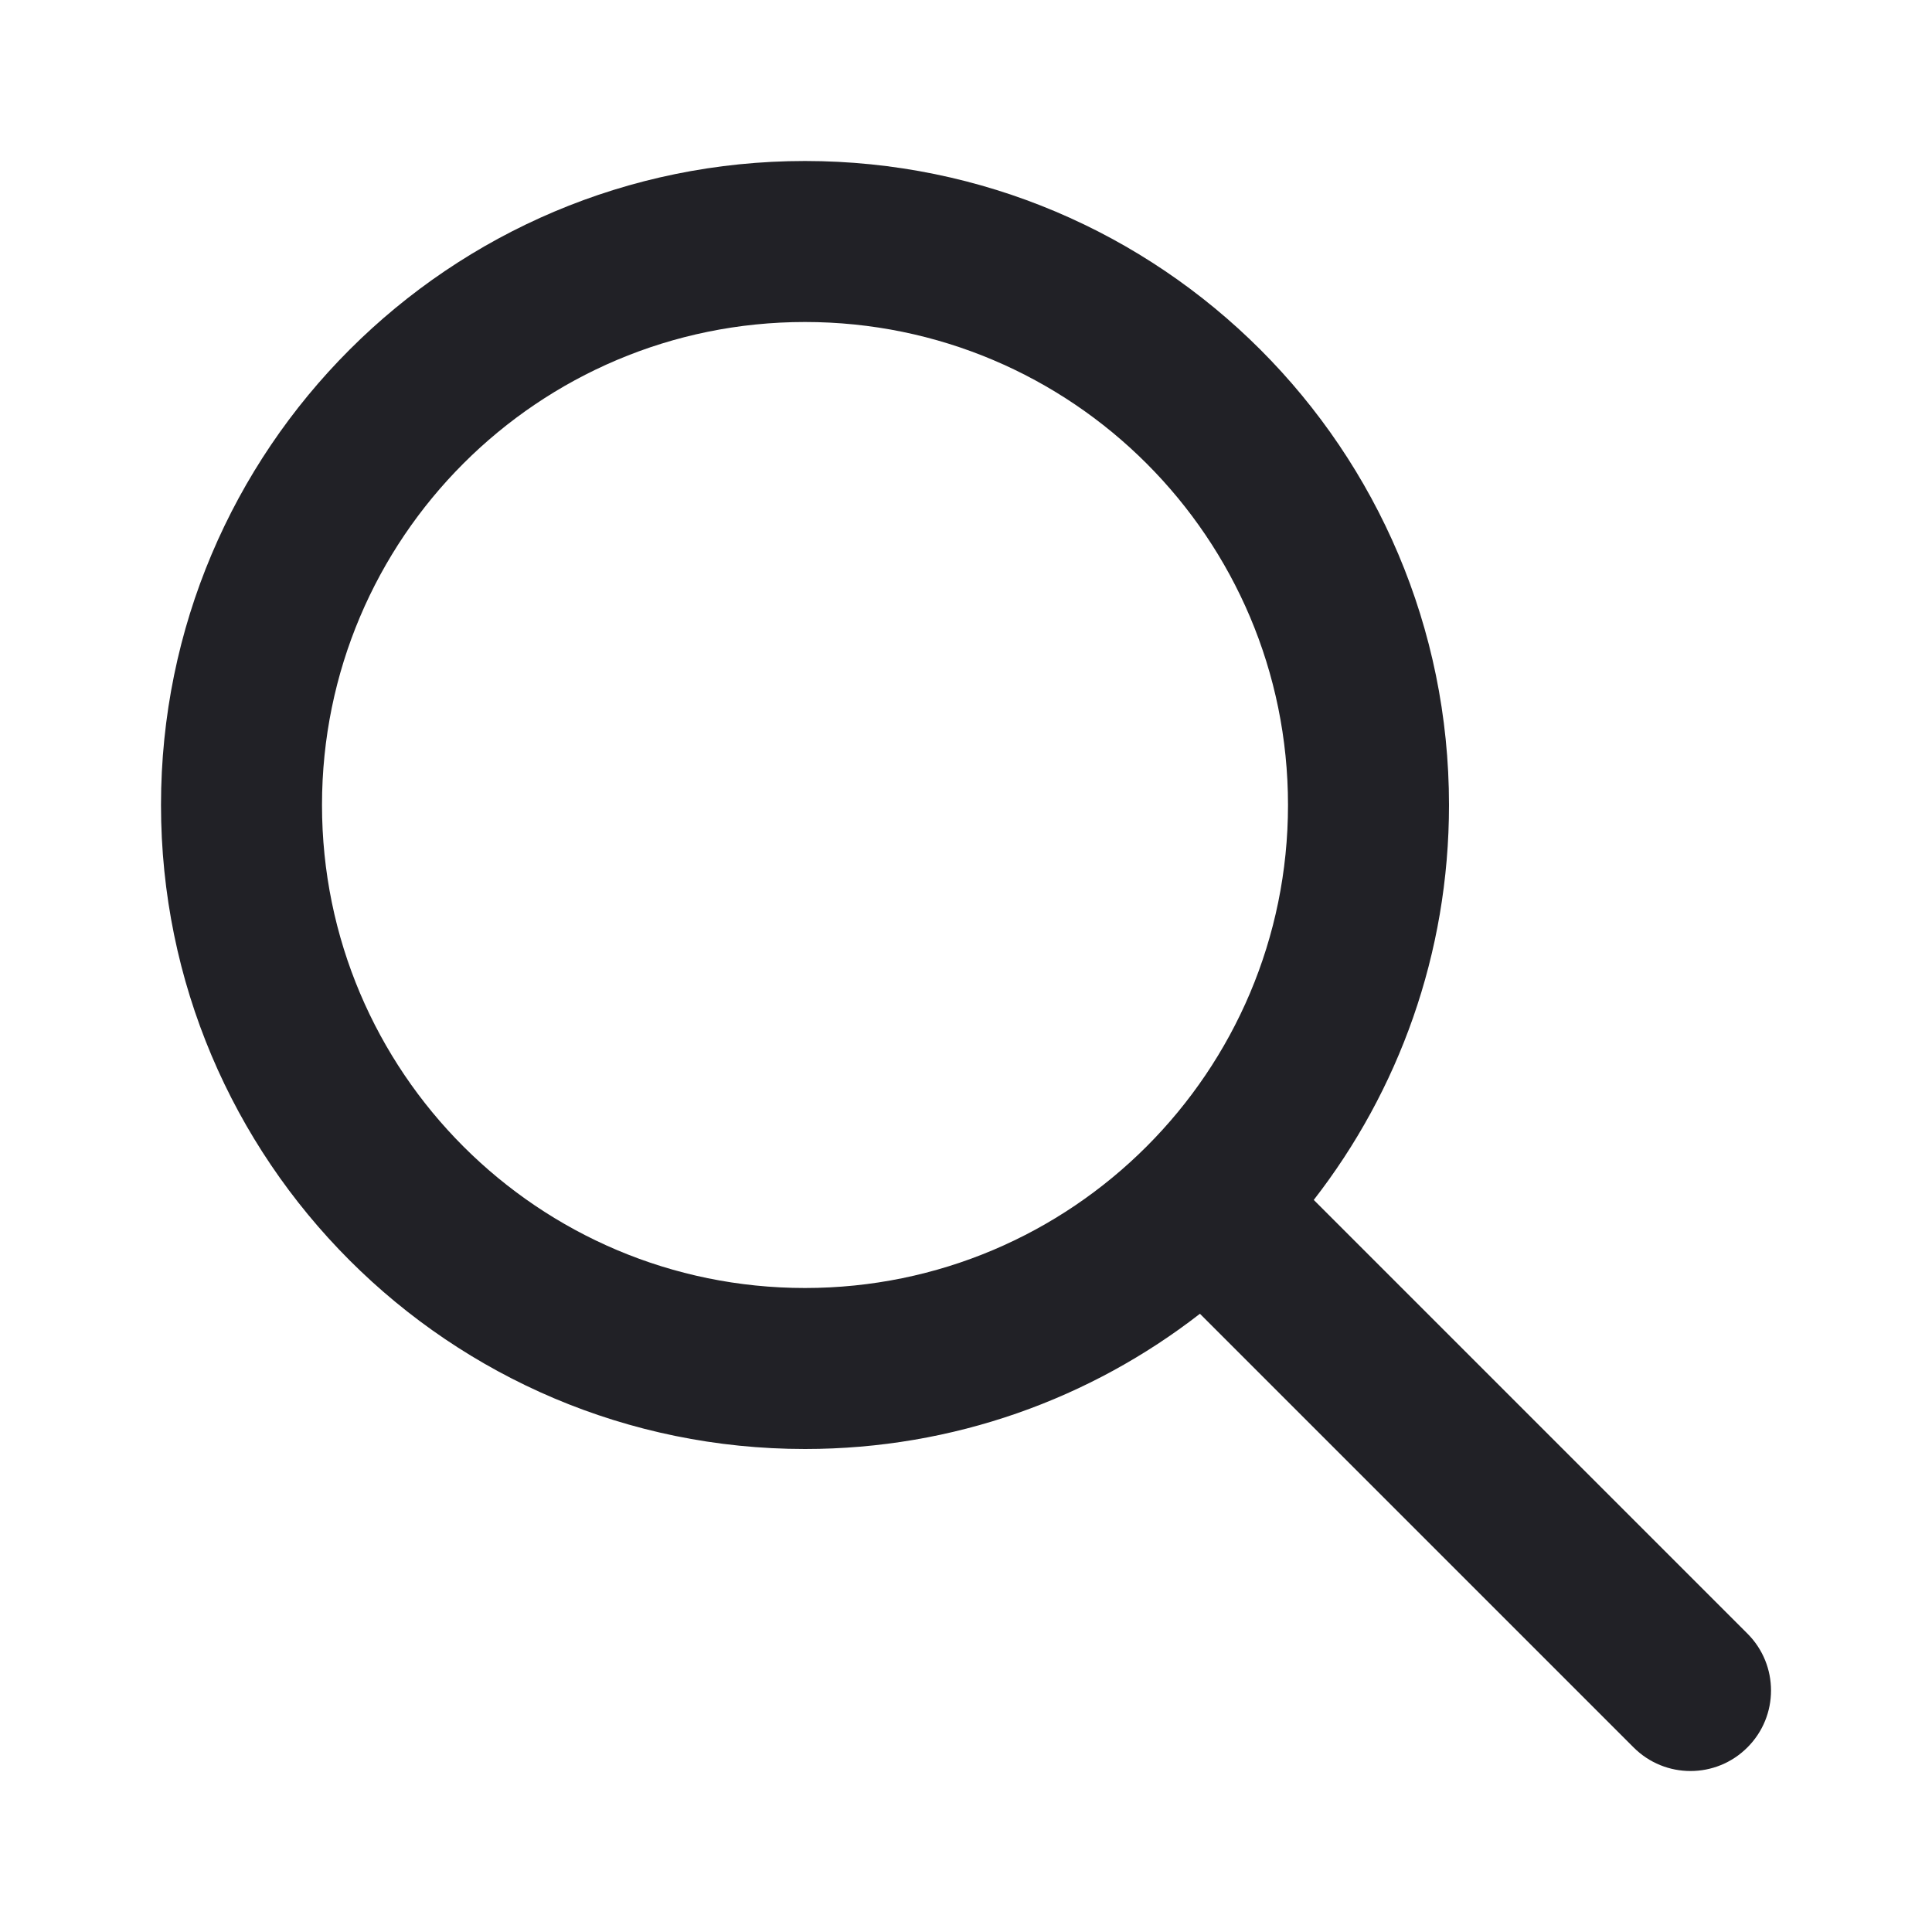
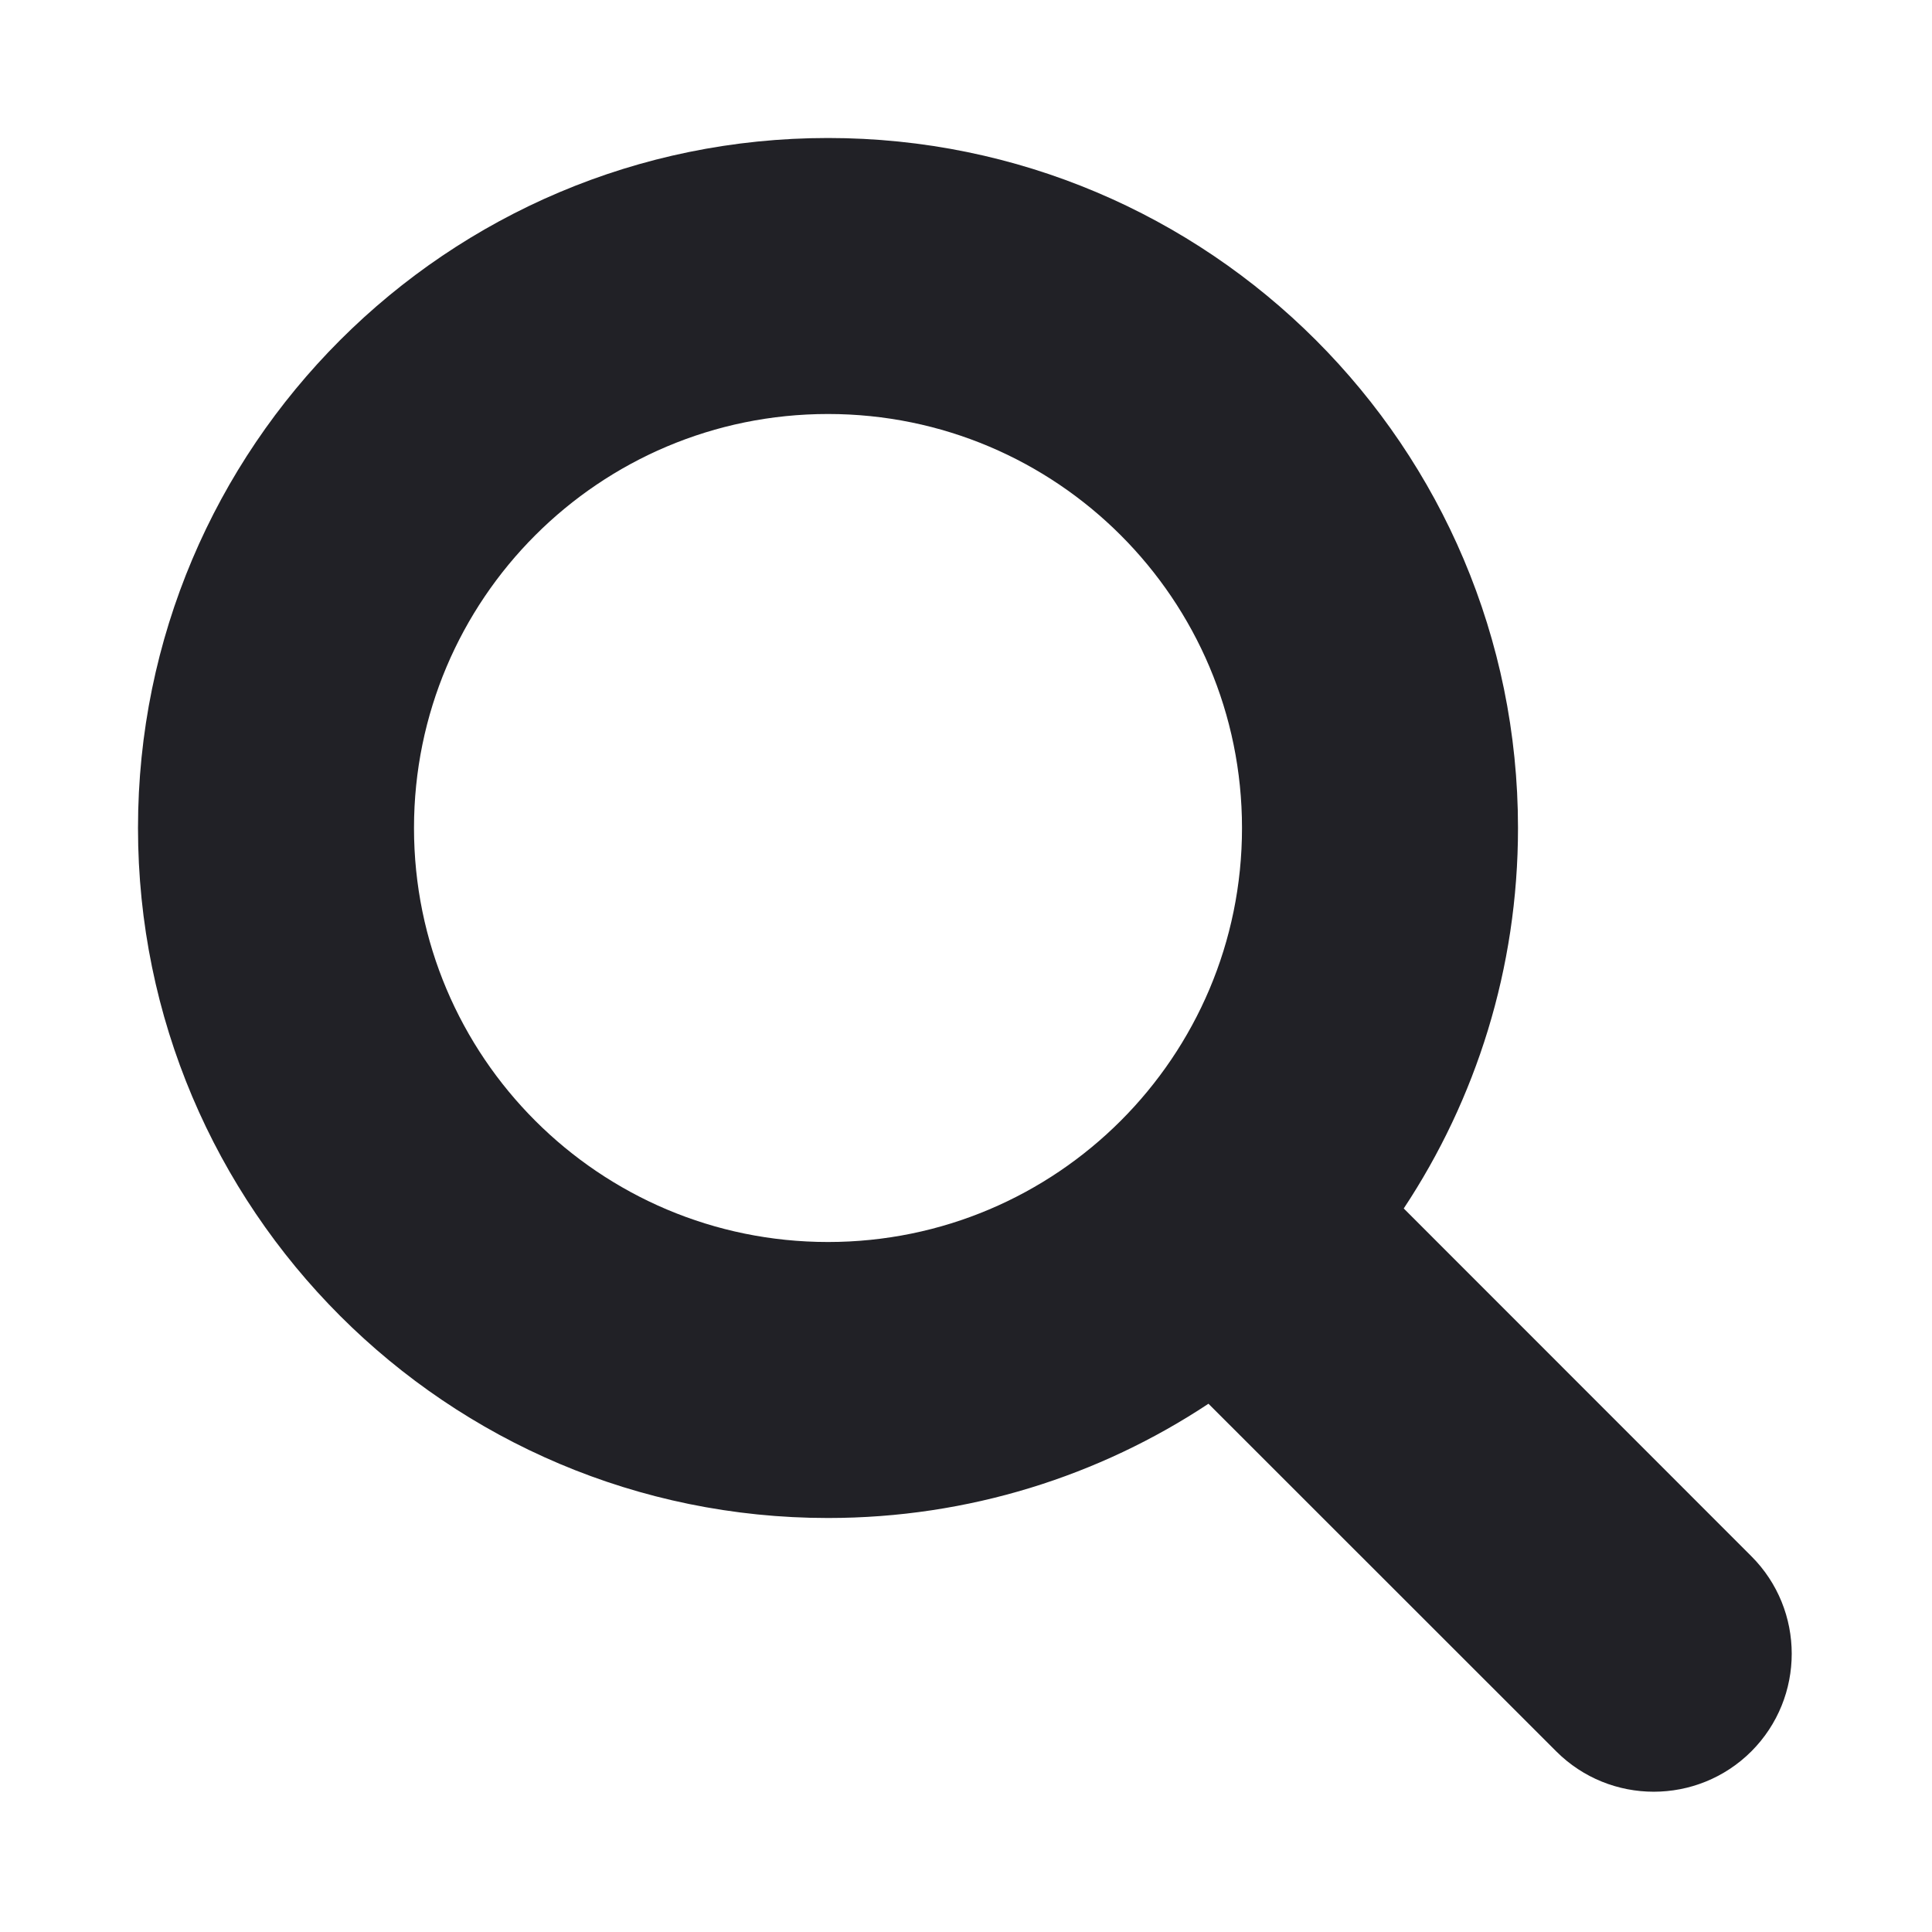
- <svg xmlns="http://www.w3.org/2000/svg" width="24" height="24" viewBox="0 0 24 24" fill="none">
-   <path fill-rule="evenodd" clip-rule="evenodd" d="M14.906 16.32C13.551 17.373 11.849 18 10 18C5.582 18 2 14.418 2 10C2 5.582 5.582 2 10 2C14.418 2 18 5.582 18 10C18 11.849 17.373 13.551 16.32 14.906L21.707 20.293C22.098 20.683 22.098 21.317 21.707 21.707C21.317 22.098 20.683 22.098 20.293 21.707L14.906 16.32ZM16 10C16 13.314 13.314 16 10 16C6.686 16 4 13.314 4 10C4 6.686 6.686 4 10 4C13.314 4 16 6.686 16 10Z" fill="#212126" />
+ <svg xmlns="http://www.w3.org/2000/svg" width="14" height="14" viewBox="0 0 14 14" fill="none">
+   <path fill-rule="evenodd" clip-rule="evenodd" d="M8.757 10.172C7.967 10.695 7.019 11 6 11C3.239 11 1 8.761 1 6C1 3.239 3.239 1 6 1C8.761 1 11 3.239 11 6C11 7.019 10.695 7.967 10.172 8.757L12.691 11.277C13.081 11.667 13.081 12.3 12.691 12.691C12.3 13.081 11.667 13.081 11.277 12.691L8.757 10.172ZM9 6C9 7.657 7.657 9 6 9C4.343 9 3 7.657 3 6C3 4.343 4.343 3 6 3C7.657 3 9 4.343 9 6Z" fill="#212126" />
</svg>
